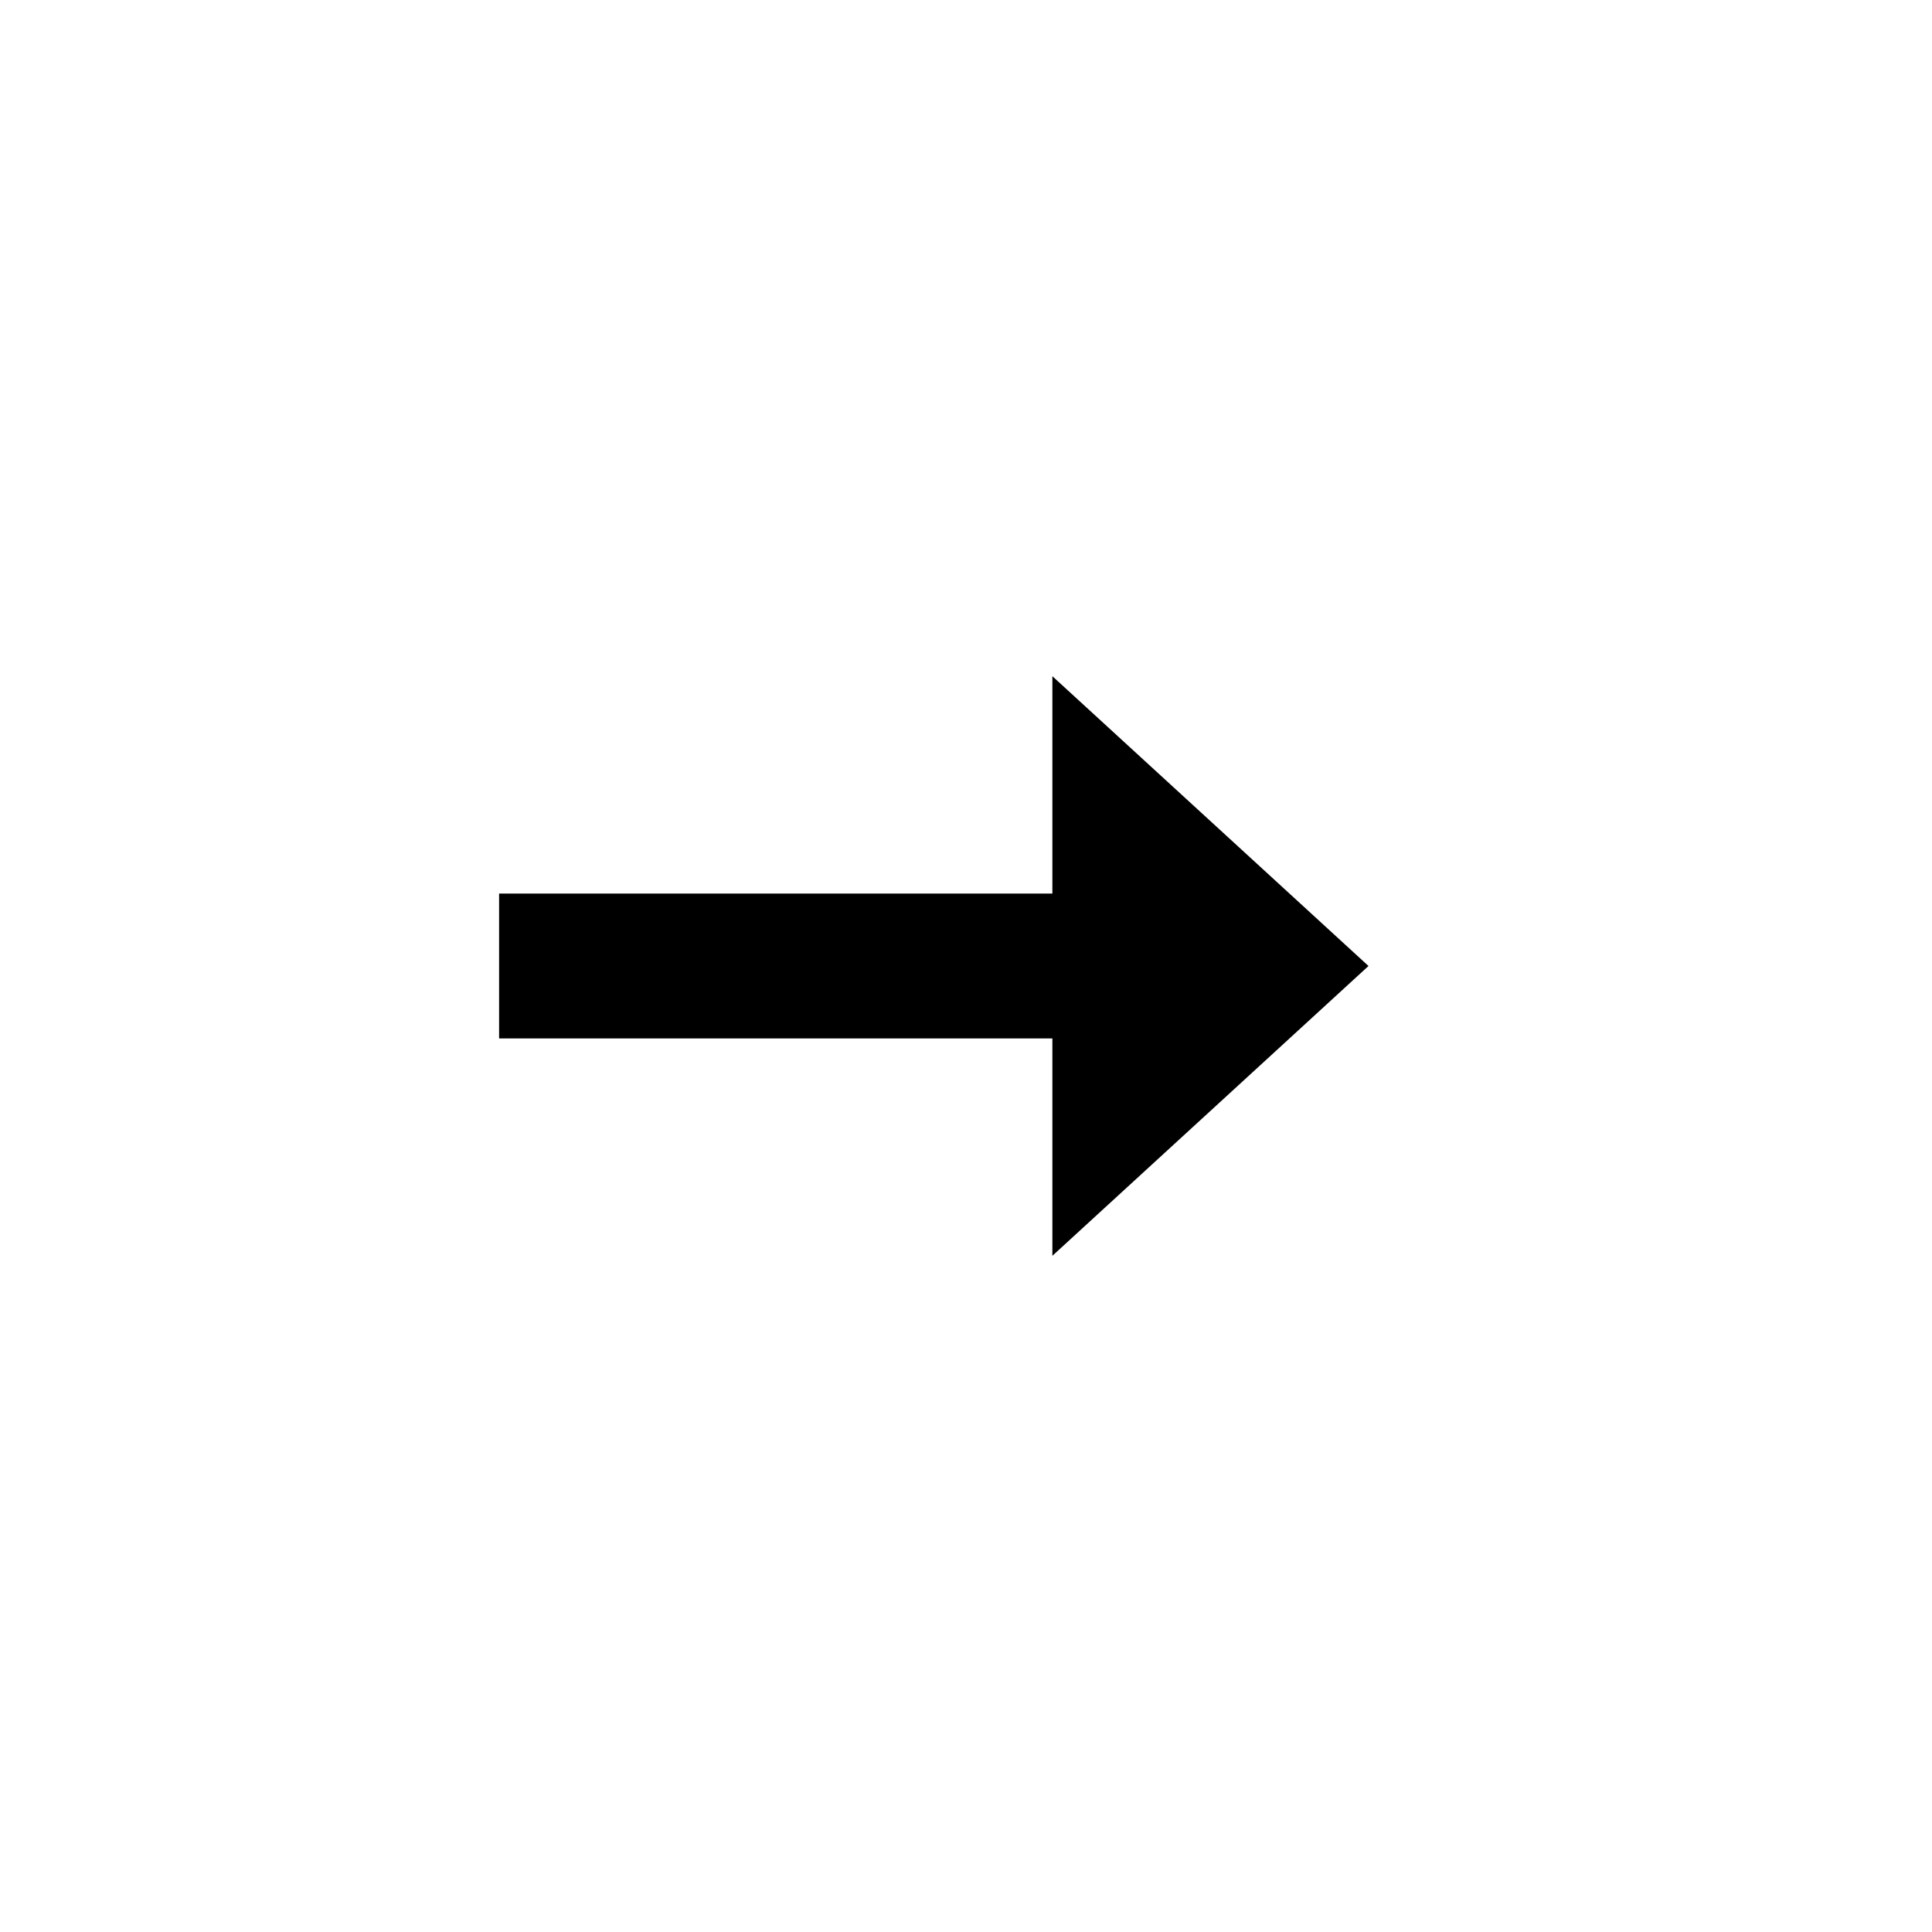
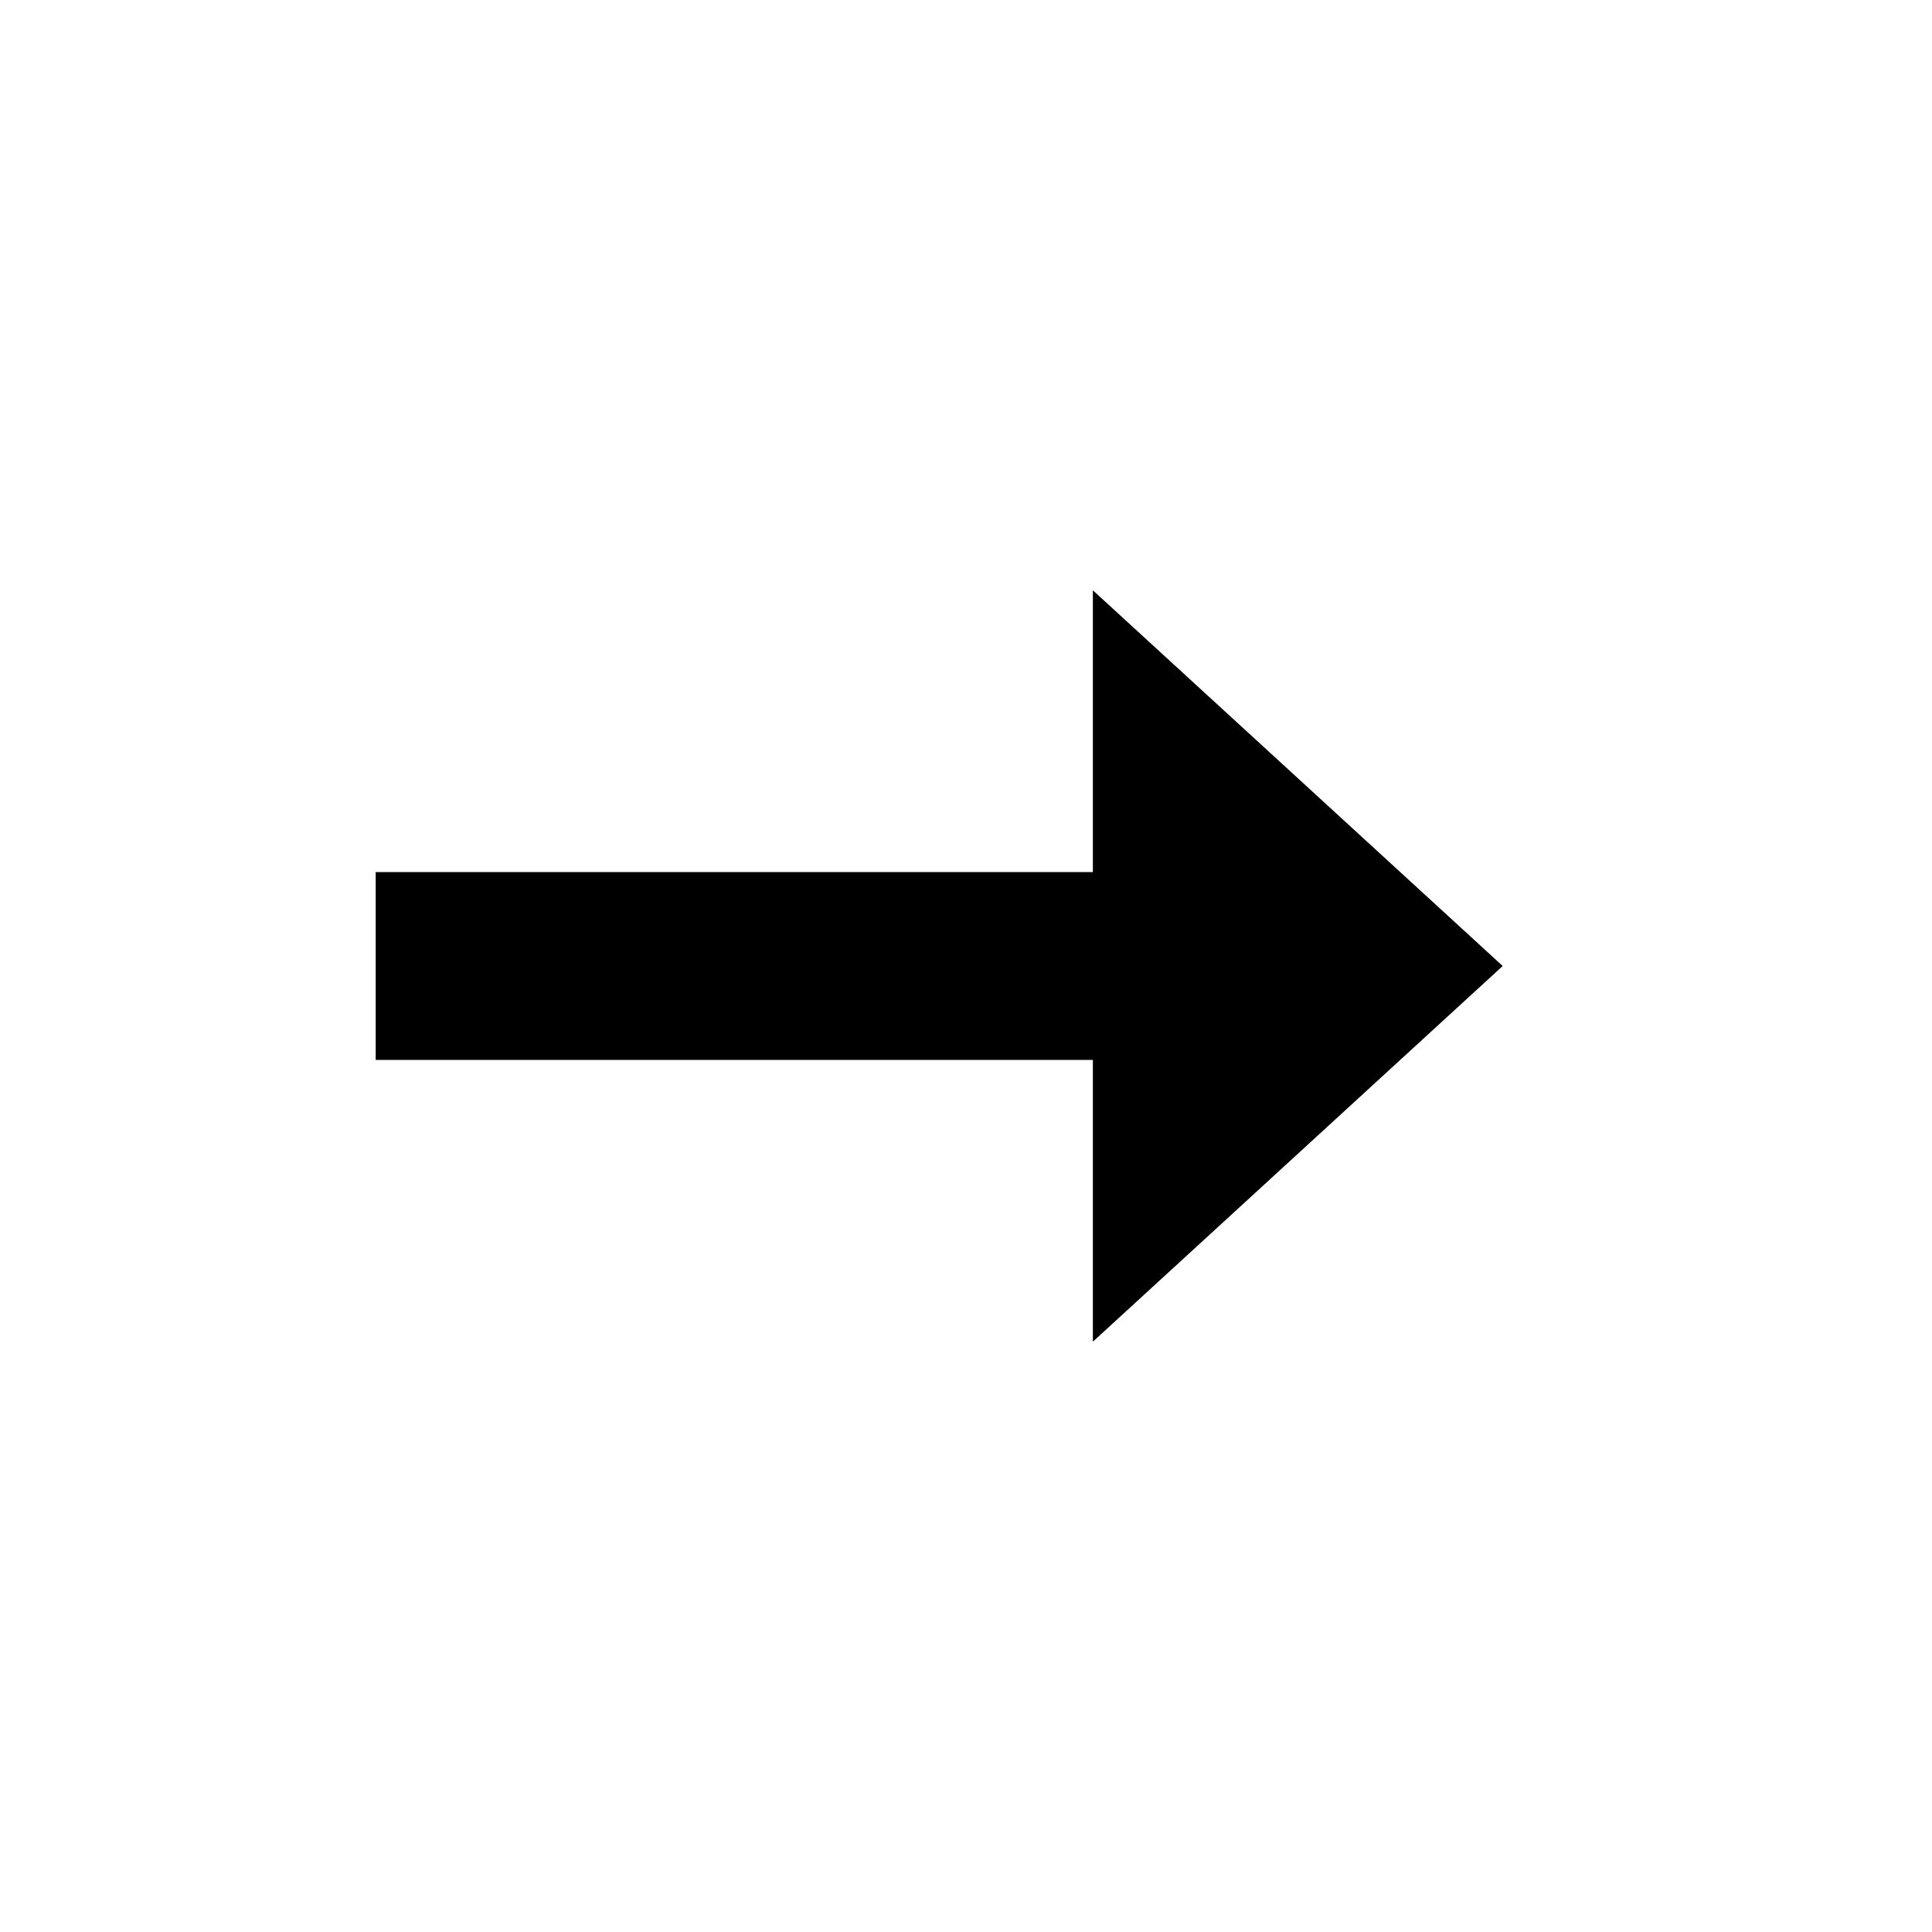
<svg xmlns="http://www.w3.org/2000/svg" width="24" height="24" viewBox="0 0 24 24" version="1.1">
-   <polygon transform="rotate(-90 11.5 12.5)" id="path-1" points="12.9 14.073 12.9 7.2 11.1 7.2 11.1 14.073 8.4 14.073 12 18 15.6 14.073" />
+   <polygon id="flight-direct-a" points="13.576 10.833 13.576 7.333 18.667 12 13.576 16.667 13.576 13.167 4.667 13.167 4.667 10.833" />
</svg>
